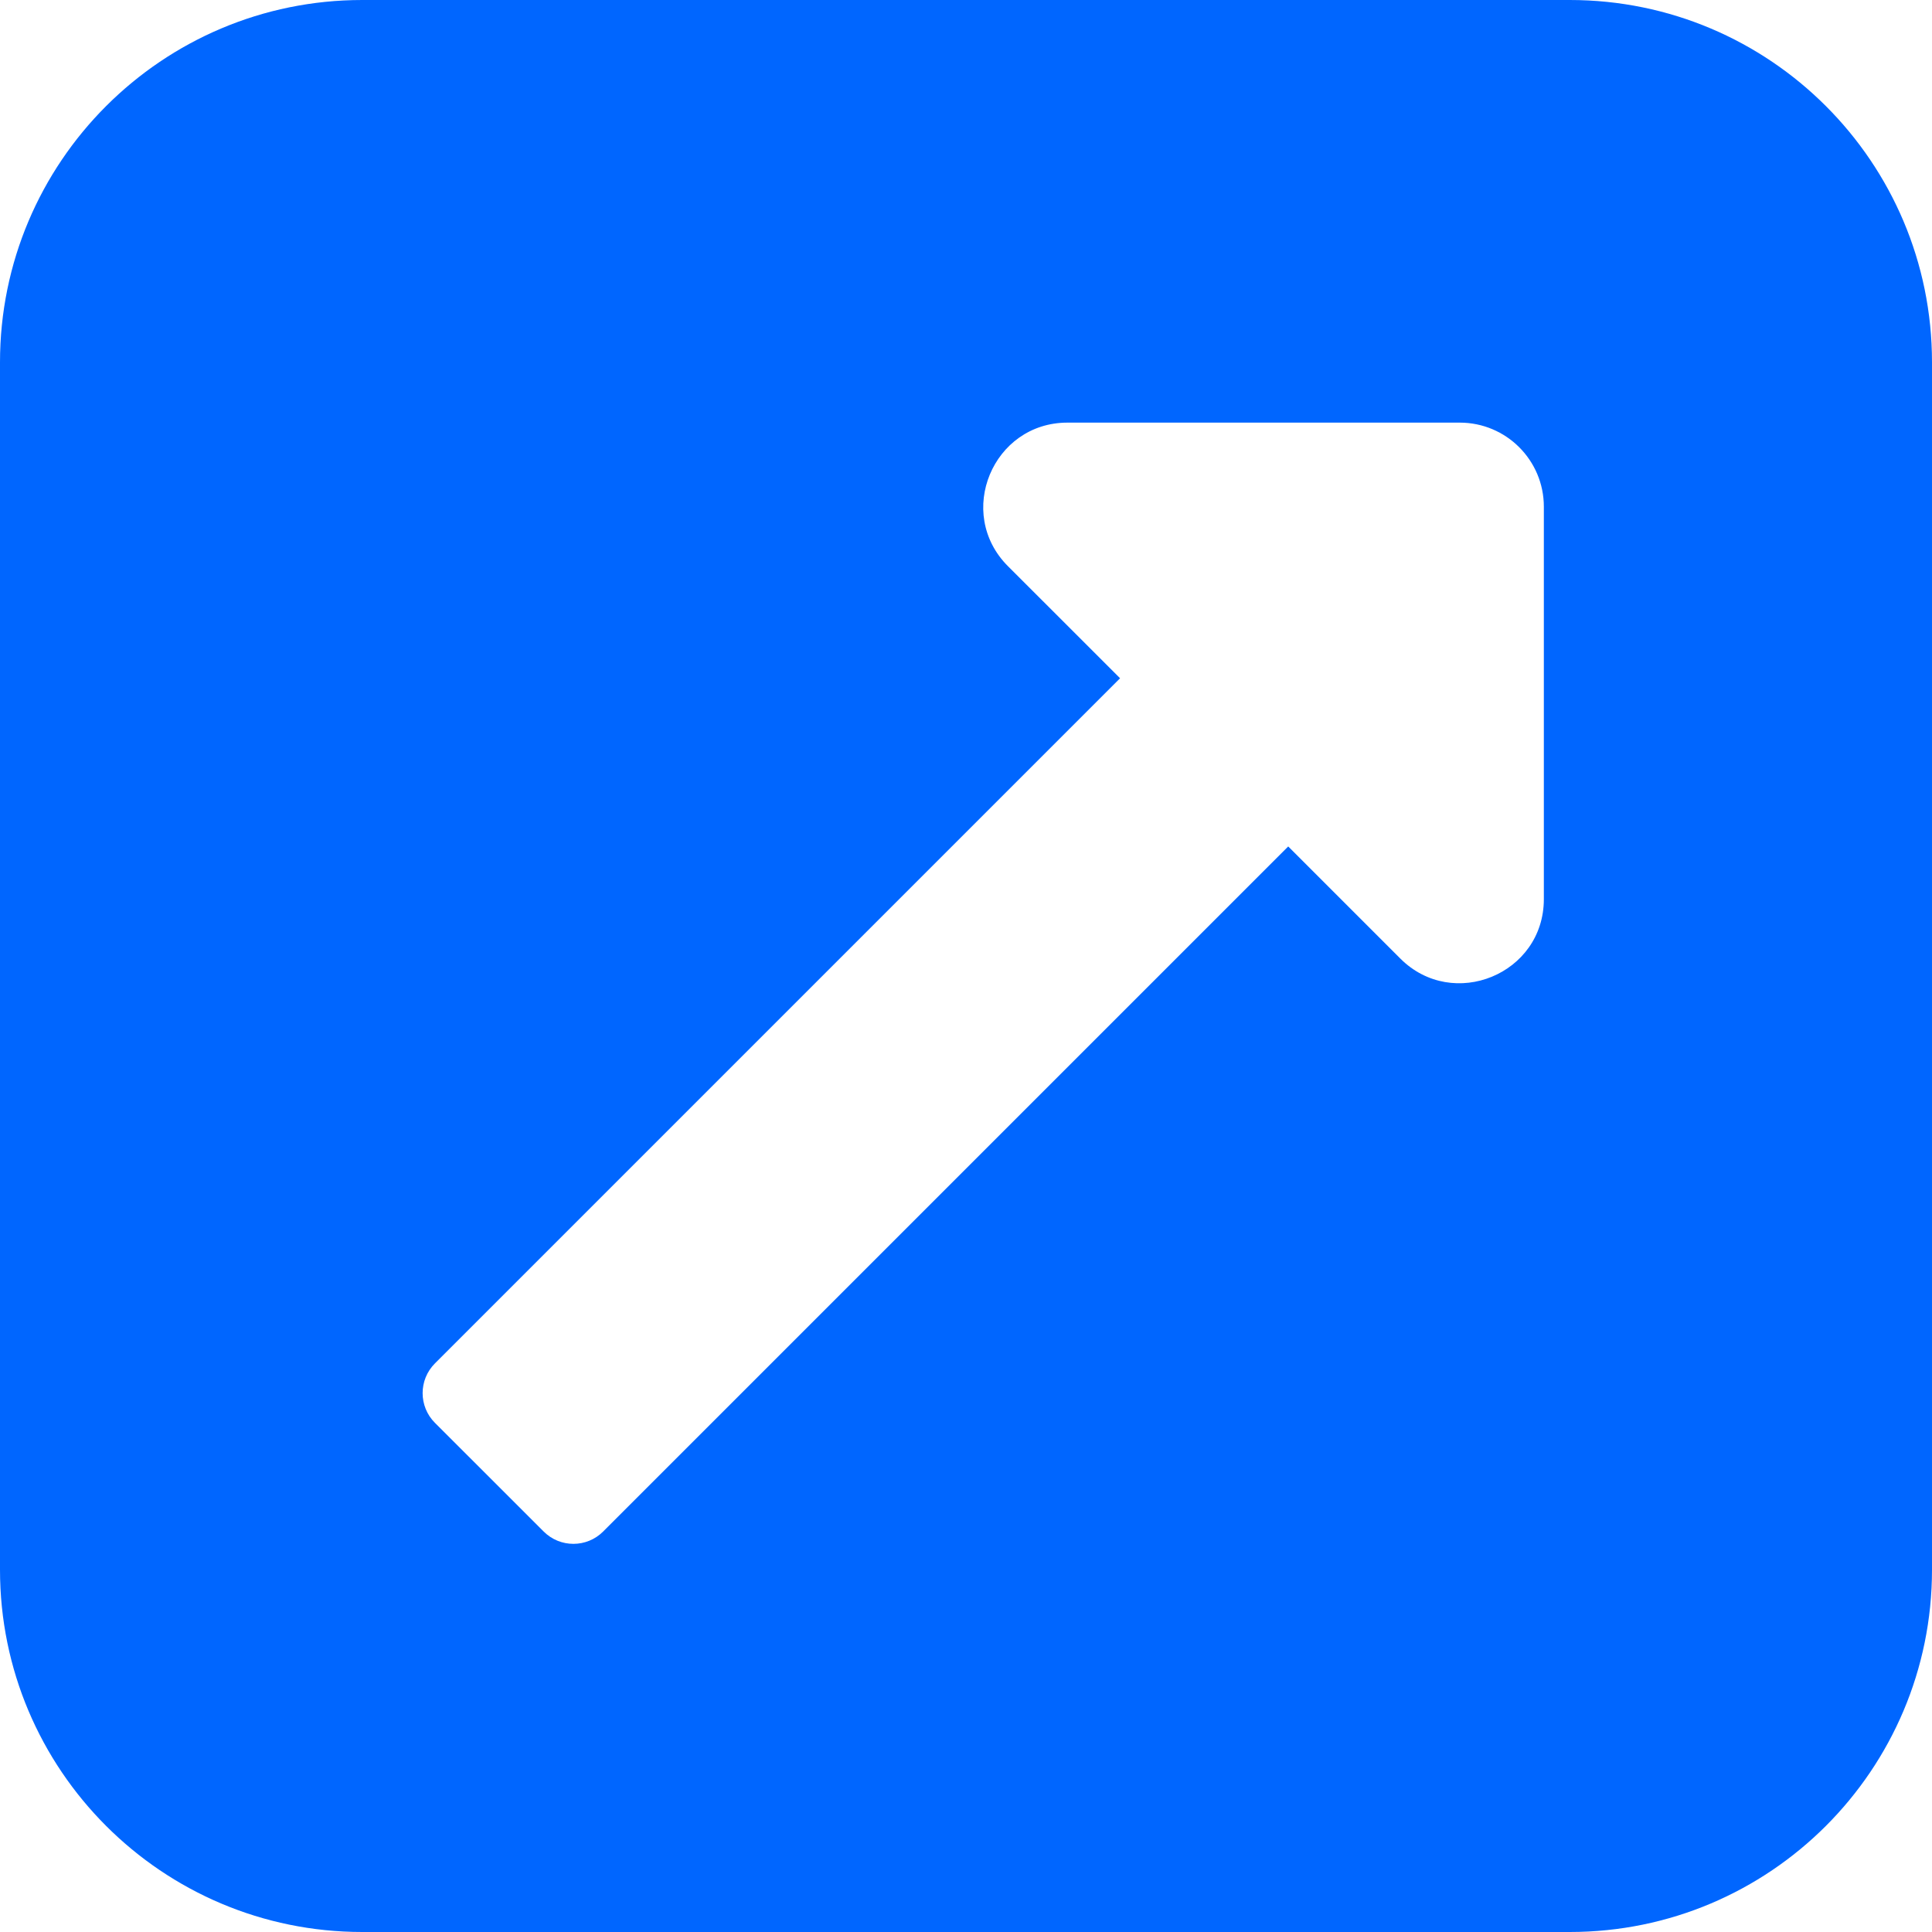
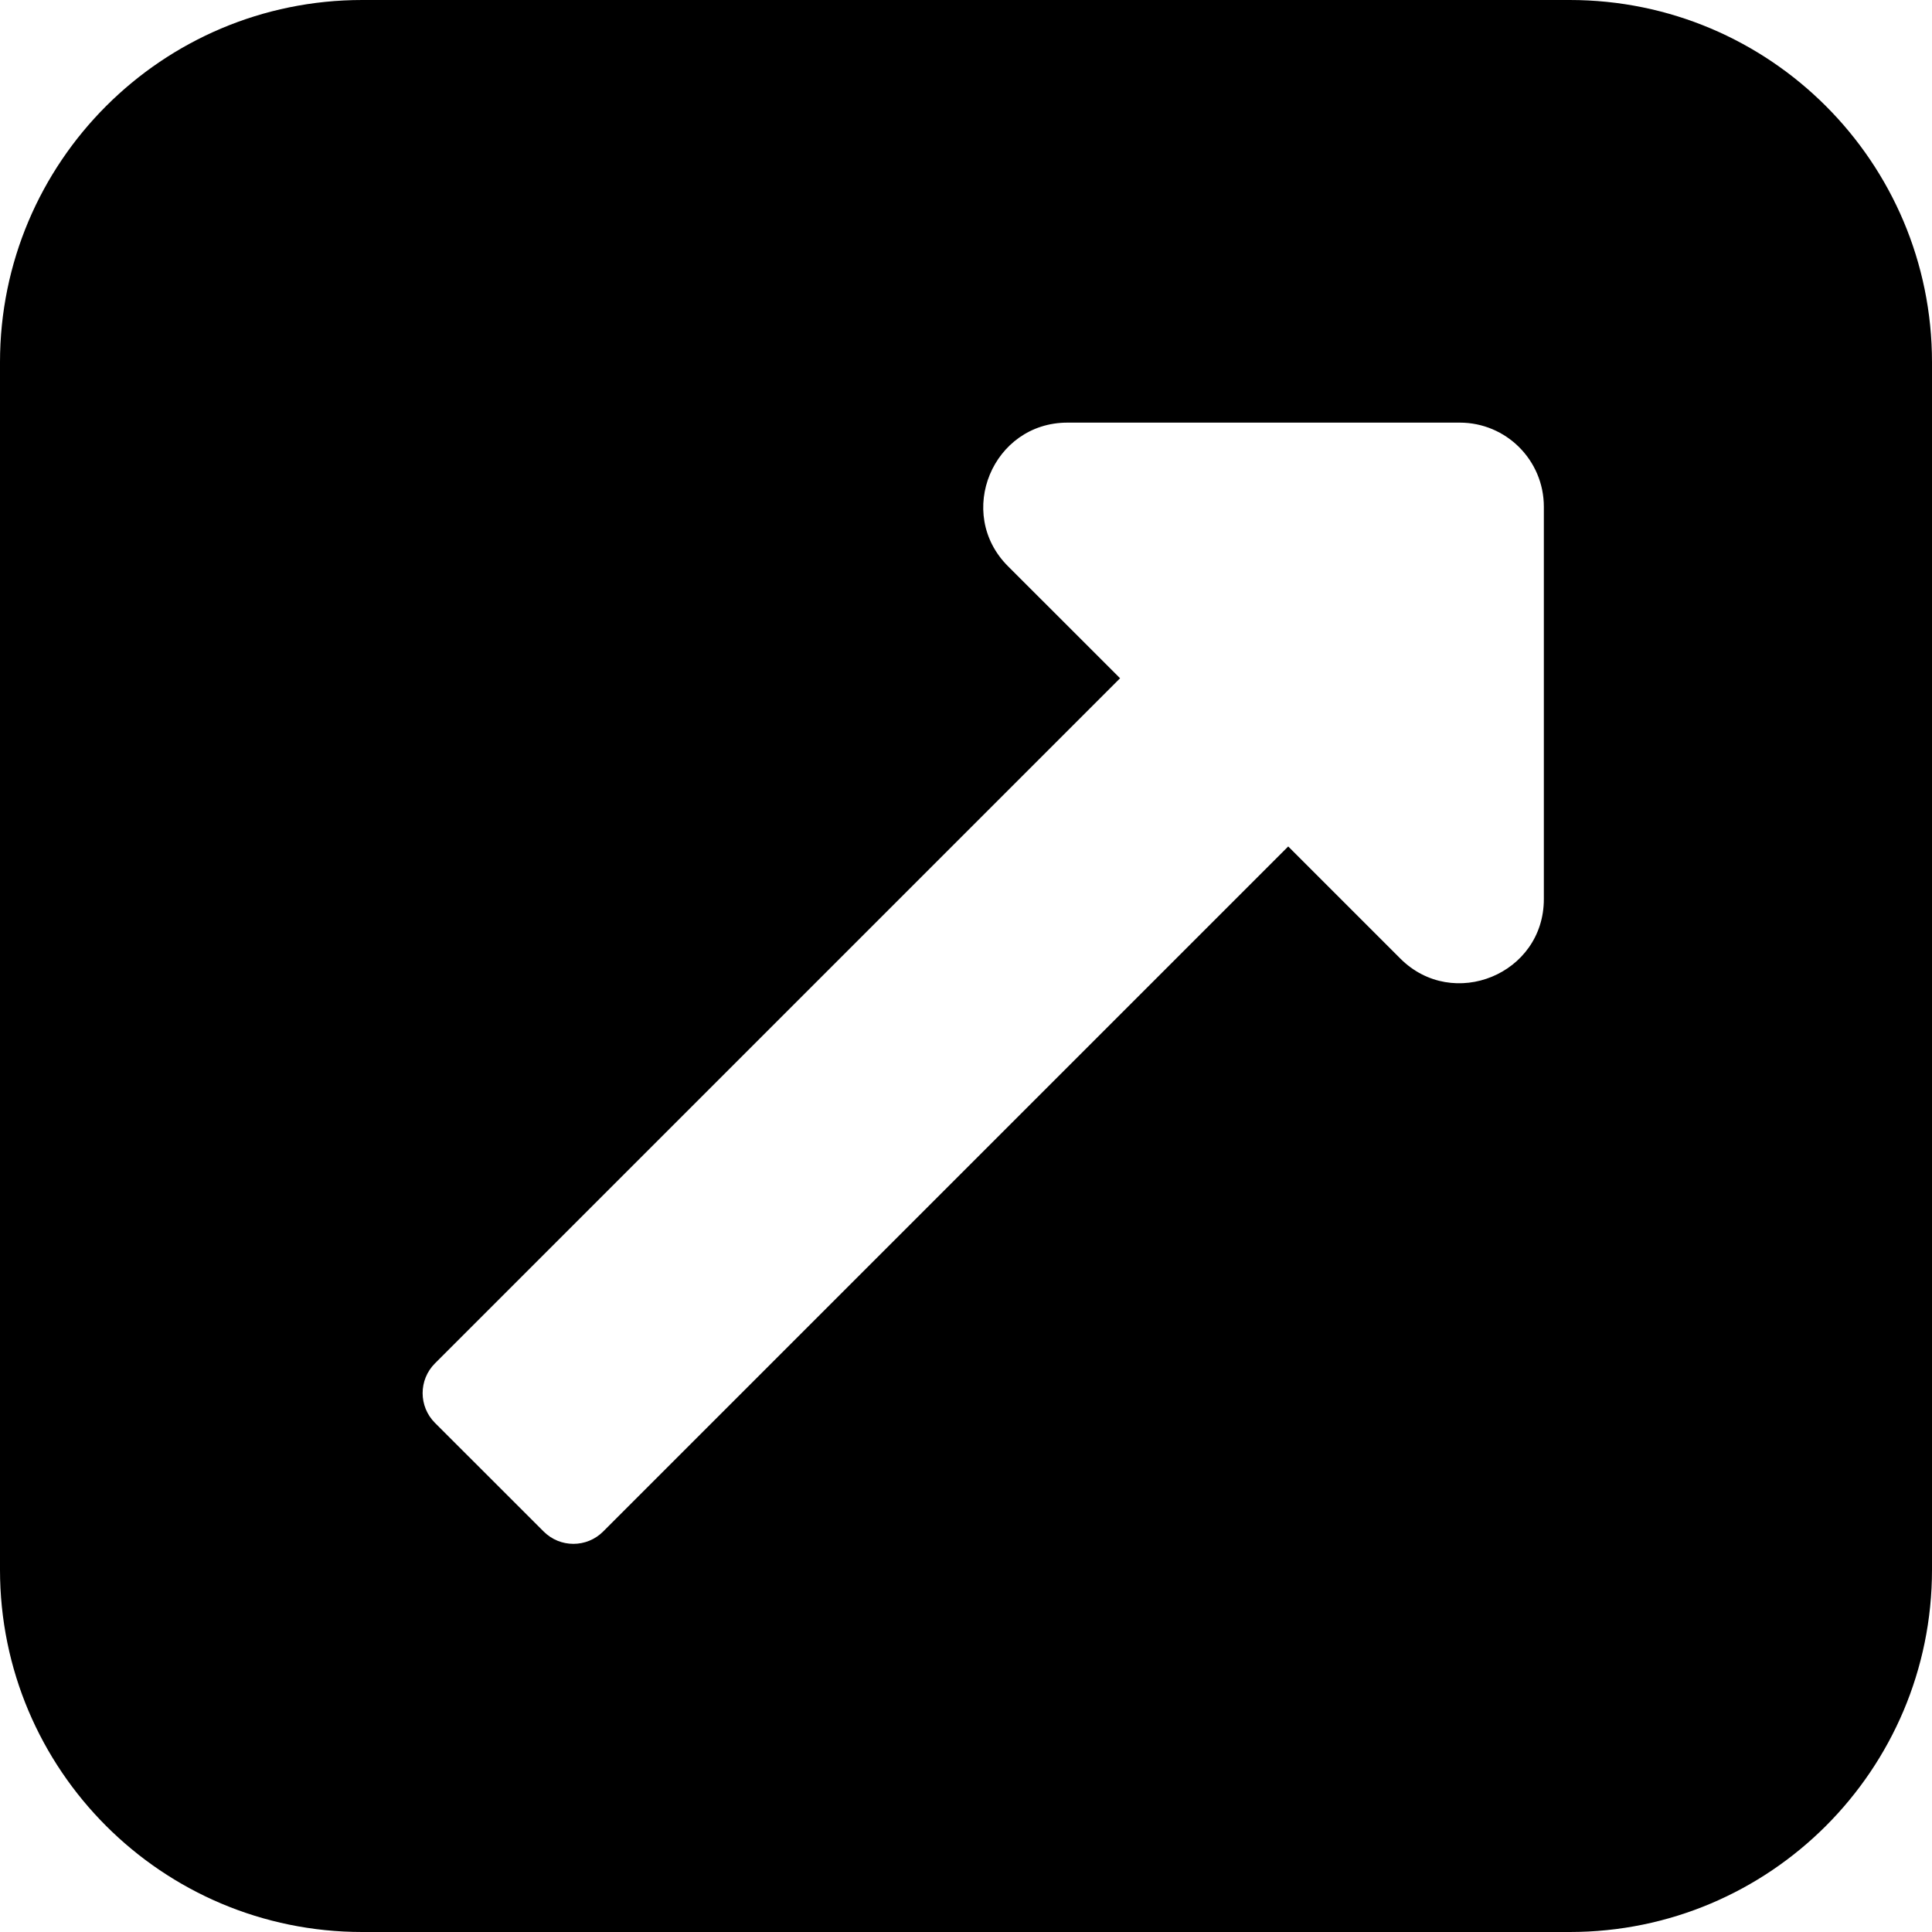
- <svg xmlns="http://www.w3.org/2000/svg" width="32" height="32" viewBox="0 0 32 32" fill="none">
-   <path fill-rule="evenodd" clip-rule="evenodd" d="M6 0C2.686 0 0 2.686 0 6V26C0 29.314 2.686 32 6 32H26C29.314 32 32 29.314 32 26V6C32 2.686 29.314 0 26 0H6ZM17.68 7H24.178C24.948 7 25.571 7.624 25.571 8.393V14.892C25.571 16.136 24.066 16.749 23.194 15.877L21.337 14.02L9.99 25.367C9.718 25.639 9.277 25.639 9.005 25.367L7.204 23.567C6.932 23.295 6.932 22.854 7.204 22.582L18.552 11.234L16.695 9.378C15.818 8.501 16.443 7 17.68 7Z" fill="#0066FF" />
+ <svg xmlns="http://www.w3.org/2000/svg" width="32" height="32" viewBox="0 0 32 32" fill="#000000">
+   <path fill-rule="evenodd" clip-rule="evenodd" d="M6 0C2.686 0 0 2.686 0 6V26C0 29.314 2.686 32 6 32H26C29.314 32 32 29.314 32 26V6C32 2.686 29.314 0 26 0H6ZM17.68 7H24.178C24.948 7 25.571 7.624 25.571 8.393V14.892C25.571 16.136 24.066 16.749 23.194 15.877L21.337 14.02L9.99 25.367C9.718 25.639 9.277 25.639 9.005 25.367L7.204 23.567C6.932 23.295 6.932 22.854 7.204 22.582L18.552 11.234L16.695 9.378C15.818 8.501 16.443 7 17.68 7Z" />
</svg>
